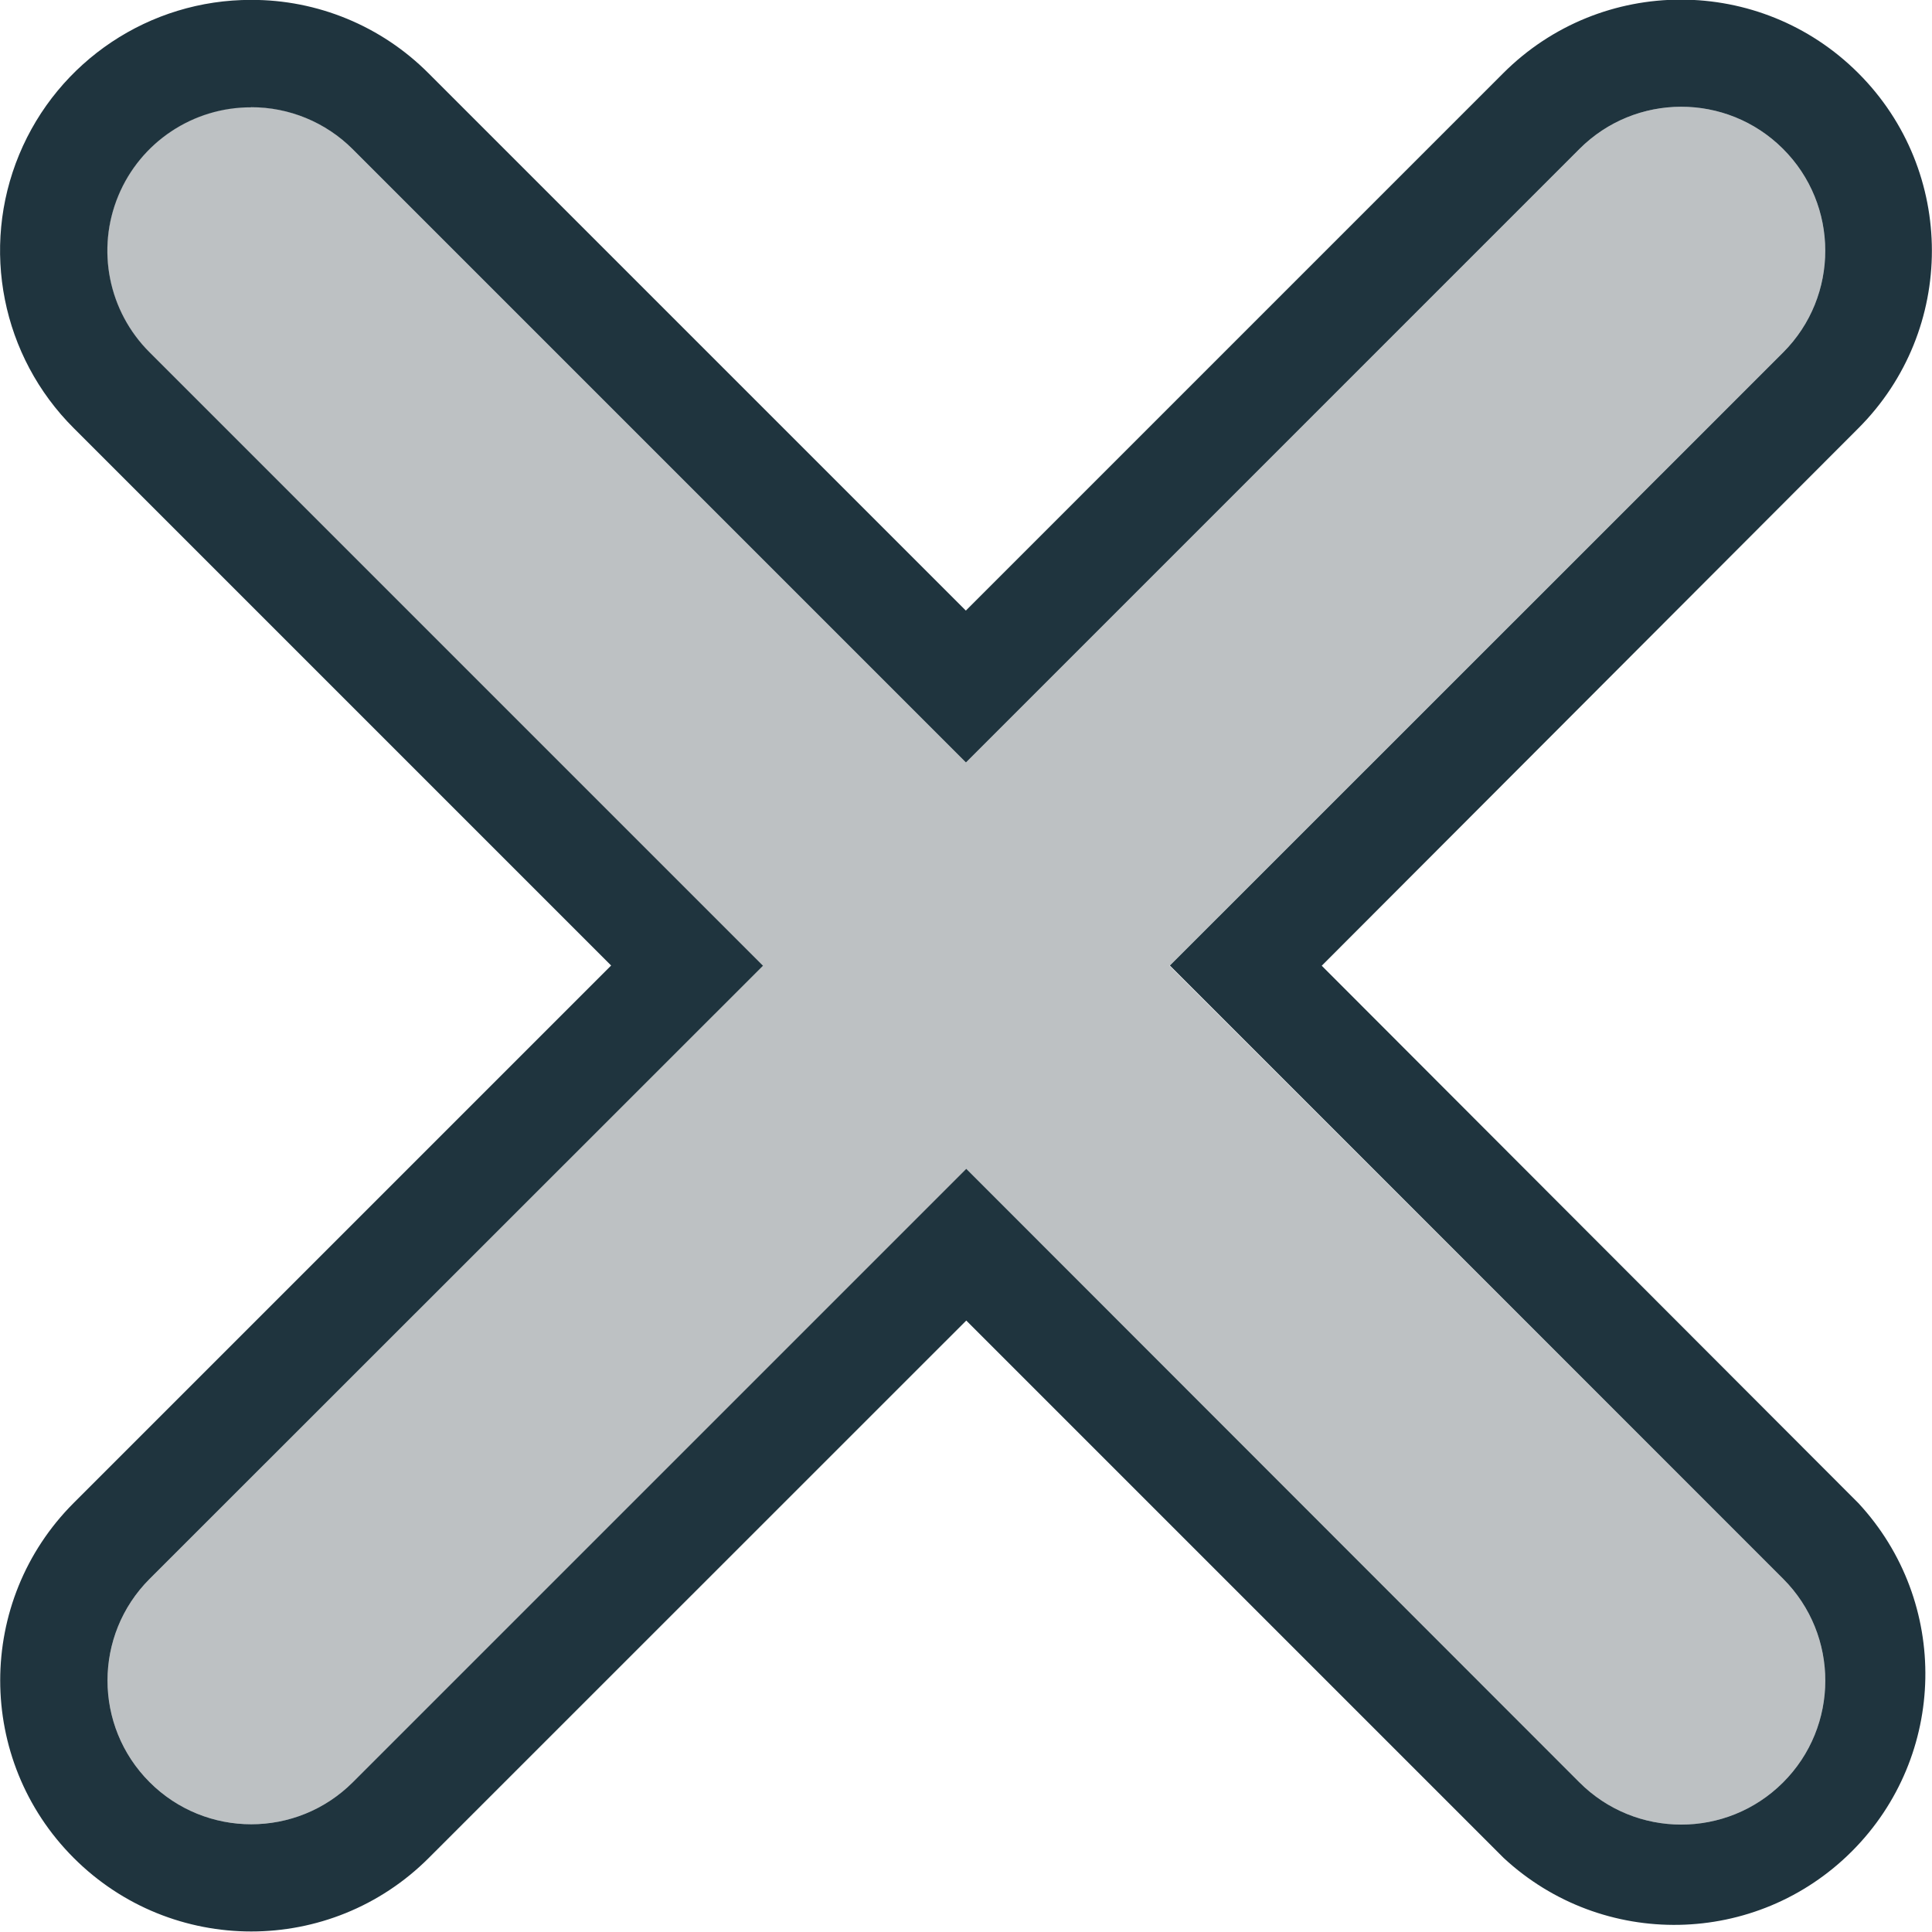
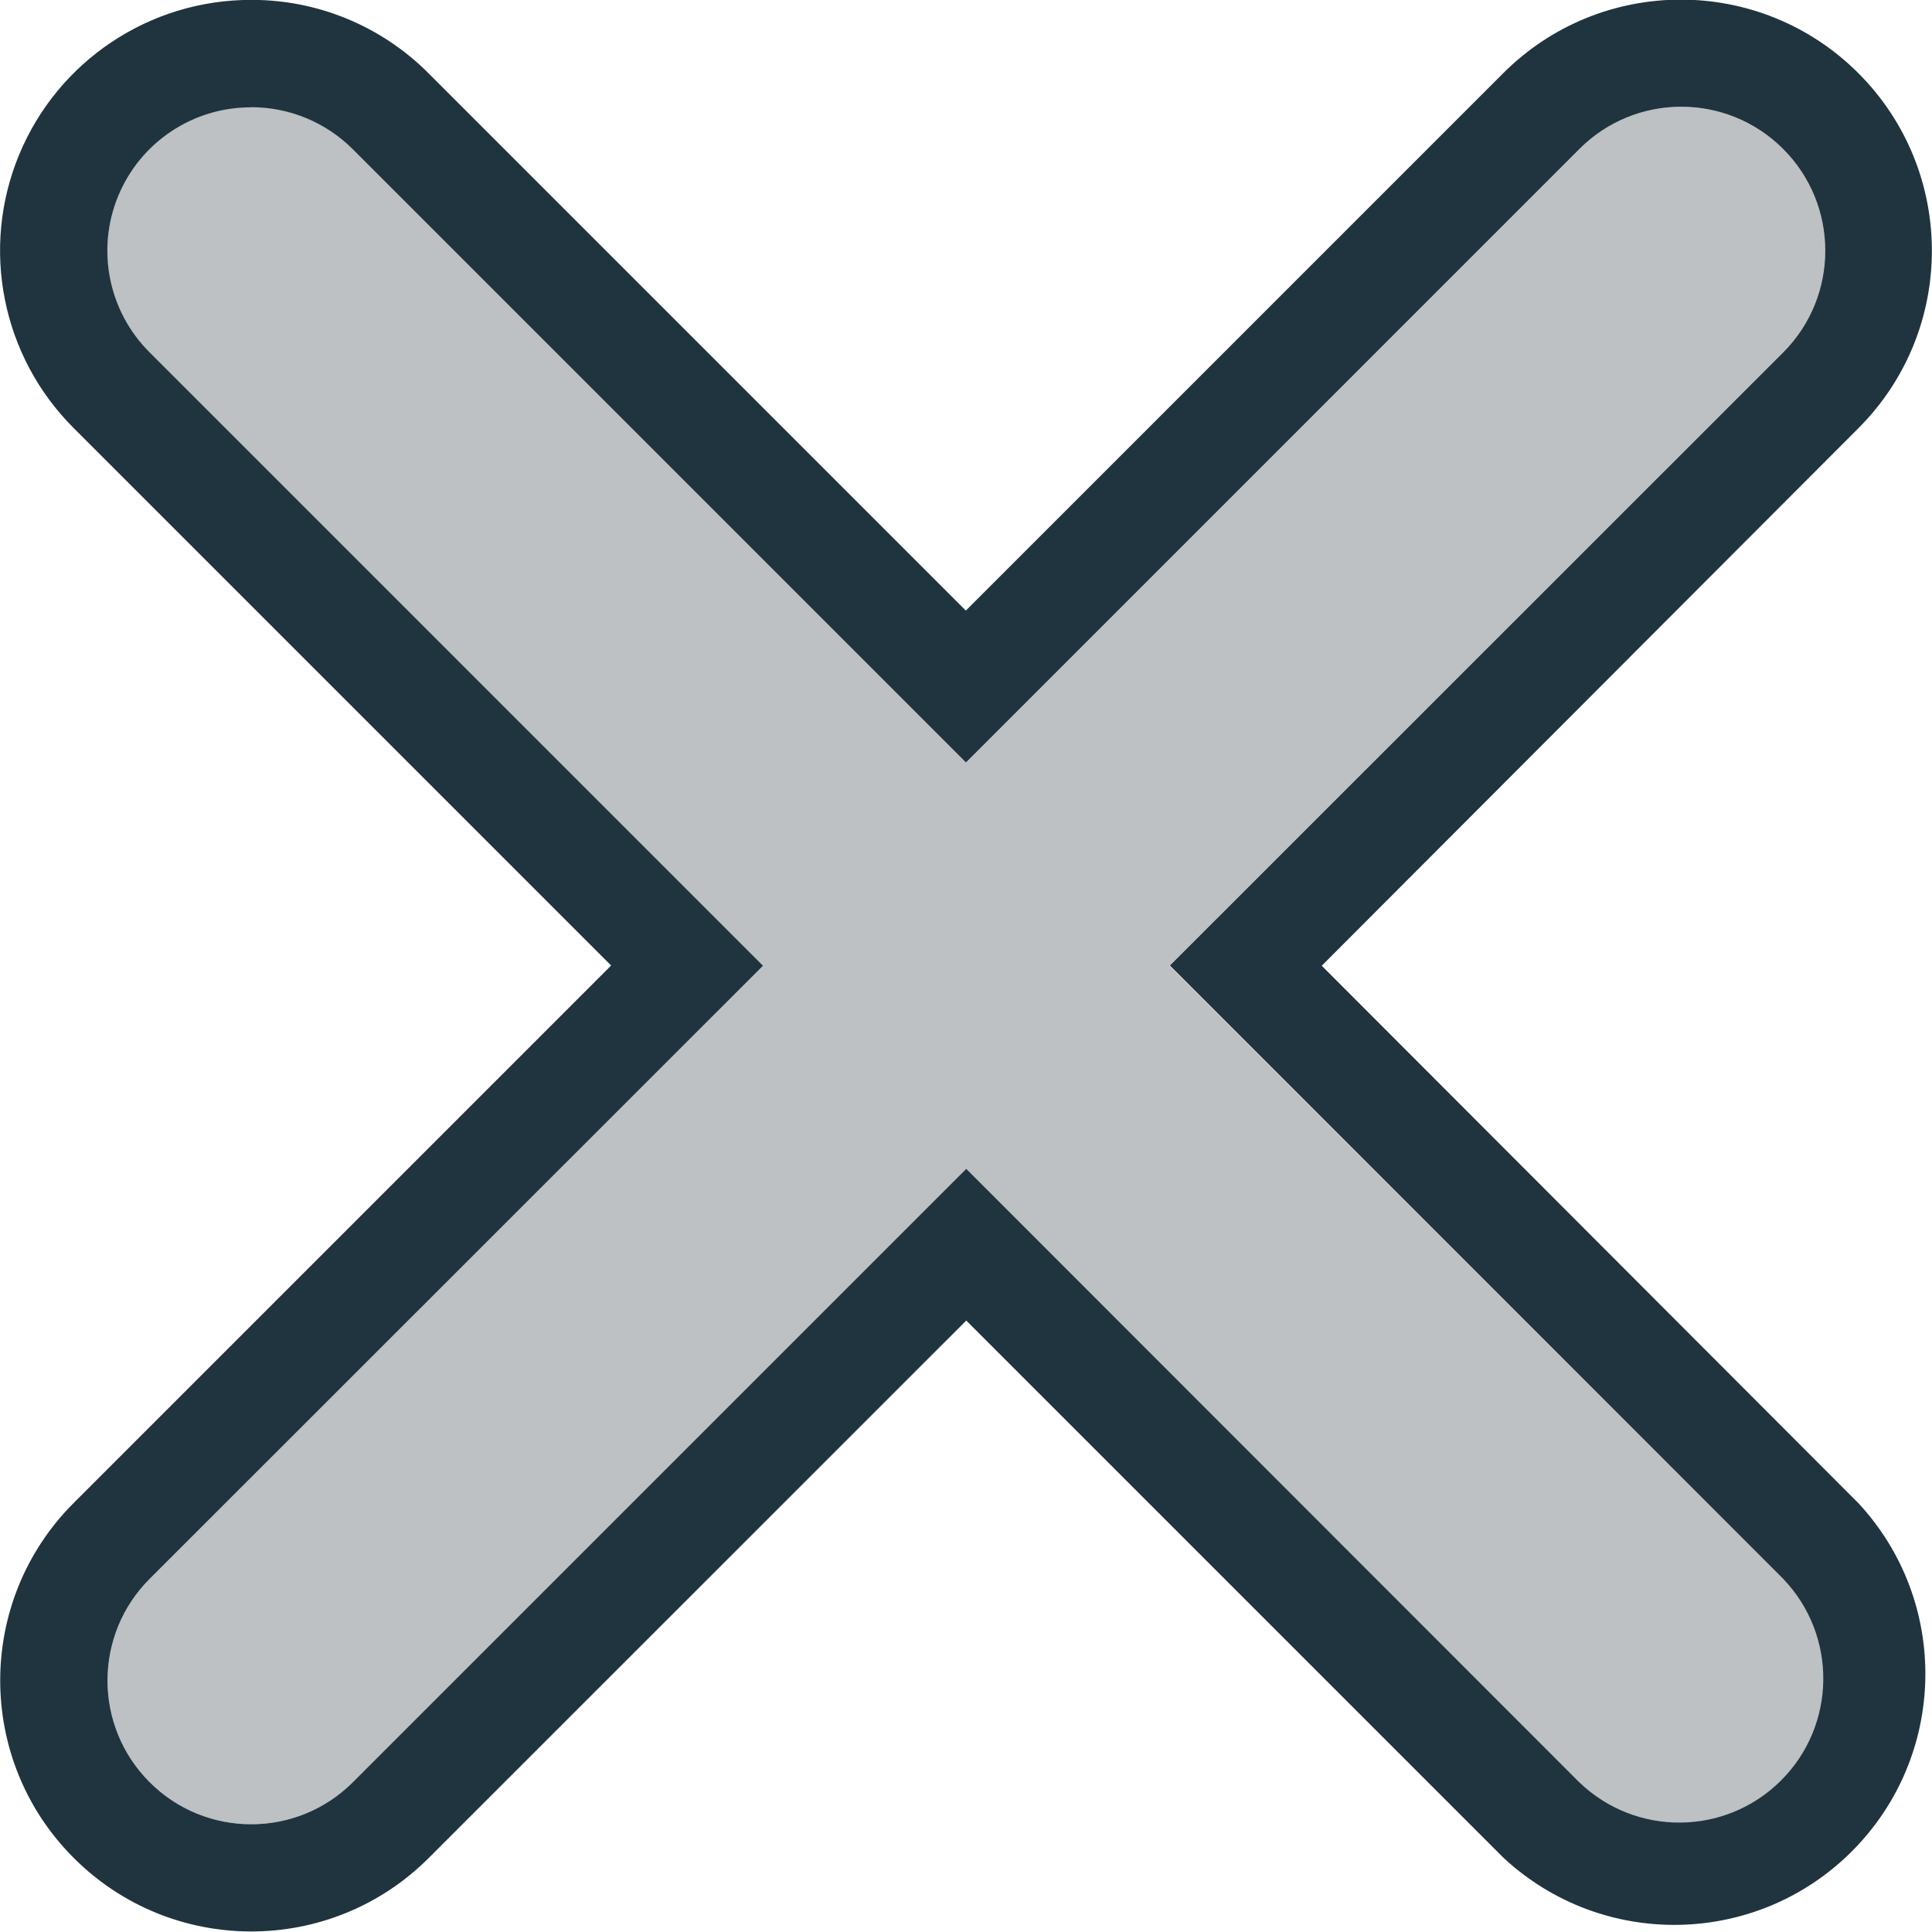
- <svg xmlns="http://www.w3.org/2000/svg" width="18.001" height="17.996" viewBox="0 0 18.001 17.996">
-   <g transform="translate(-342 -22.004)">
-     <path id="Icon_ionic-ios-close" data-name="Icon ionic-ios-close" d="M21.181,19.287,26.9,13.572A1.339,1.339,0,0,0,25,11.678l-5.715,5.715-5.715-5.715a1.339,1.339,0,1,0-1.894,1.894l5.715,5.715L11.679,25a1.339,1.339,0,1,0,1.894,1.894l5.715-5.715L25,26.895A1.339,1.339,0,1,0,26.9,25Z" transform="translate(331.715 11.715)" fill="#bdc1c3" />
-     <path id="Icon_ionic-ios-close_-_Outline" data-name="Icon ionic-ios-close - Outline" d="M12.626,11.289a1.336,1.336,0,0,0-.947,2.283l5.715,5.715L11.679,25a1.339,1.339,0,0,0,1.894,1.894l5.715-5.715L25,26.895A1.339,1.339,0,0,0,26.9,25l-5.715-5.715L26.9,13.572A1.339,1.339,0,0,0,25,11.678l-5.715,5.715-5.715-5.715a1.335,1.335,0,0,0-.947-.39m0-1a2.323,2.323,0,0,1,1.654.683l5.007,5.007,5.007-5.007A2.339,2.339,0,0,1,27.6,14.279L22.6,19.287,27.6,24.294A2.339,2.339,0,0,1,24.295,27.6l-5.007-5.007L14.28,27.6a2.339,2.339,0,1,1-3.308-3.308l5.007-5.007-5.007-5.007a2.336,2.336,0,0,1,1.654-3.99Z" transform="translate(331.715 11.715)" fill="#1f343e" />
-   </g>
+ <svg xmlns="http://www.w3.org/2000/svg" viewBox="0 0 18.001 17.996">
+   <path data-name="Icon ionic-ios-close" d="m10.896 8.998 5.719-5.715a1.341 1.341 0 0 0-1.9-1.894L9 7.104 3.285 1.389a1.339 1.339 0 1 0-1.894 1.894l5.715 5.715-5.712 5.713a1.339 1.339 0 1 0 1.894 1.894l5.715-5.715 5.712 5.716a1.342 1.342 0 1 0 1.9-1.895Z" fill="#bdc1c3" />
+   <path data-name="Icon ionic-ios-close - Outline" d="M2.341 1a1.336 1.336 0 0 0-.947 2.283l5.715 5.715-5.715 5.713a1.339 1.339 0 0 0 1.894 1.894l5.715-5.715 5.712 5.716a1.342 1.342 0 0 0 1.9-1.895L10.9 8.996l5.715-5.713a1.341 1.341 0 0 0-1.9-1.894L9 7.104 3.285 1.389a1.335 1.335 0 0 0-.947-.39m0-1a2.323 2.323 0 0 1 1.654.683l5.007 5.007L14.006.682a2.339 2.339 0 0 1 3.309 3.308l-5 5.008 5 5.007a2.339 2.339 0 0 1-3.305 3.306l-5.007-5.007-5.008 5.007a2.339 2.339 0 1 1-3.308-3.308l5.007-5.007L.687 3.989a2.336 2.336 0 0 1 1.654-3.99Z" fill="#1f343e" />
</svg>
